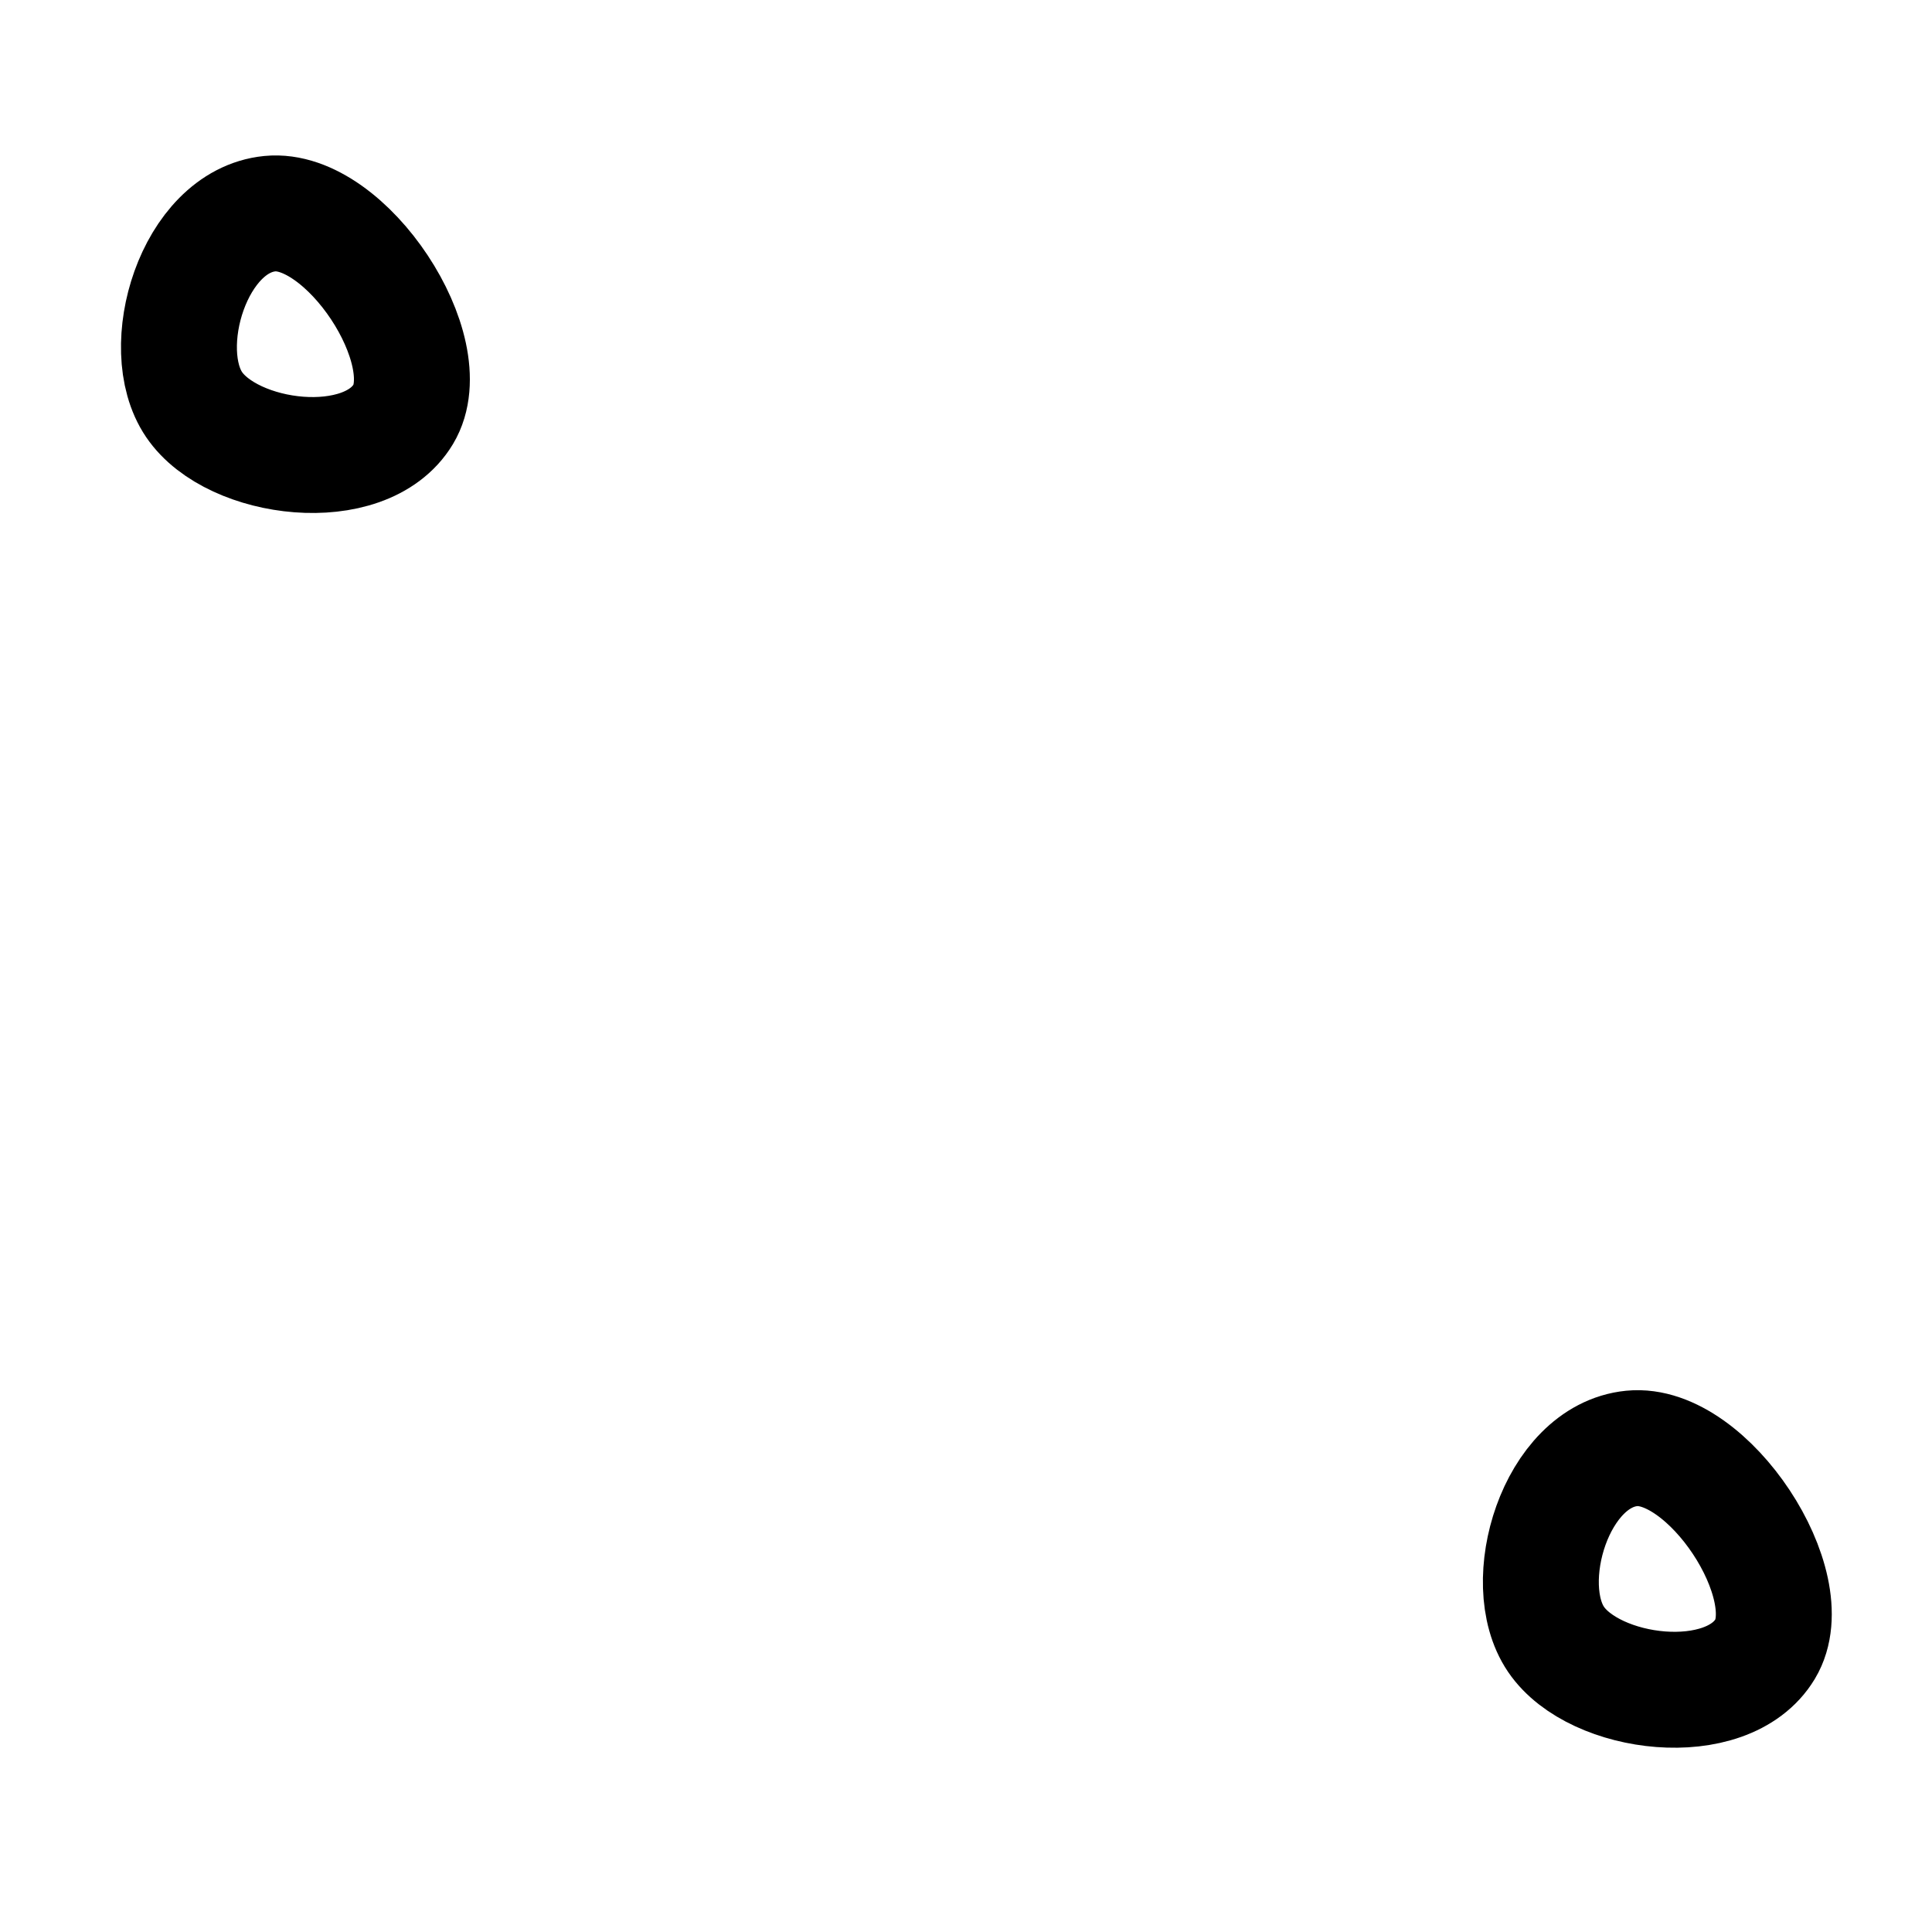
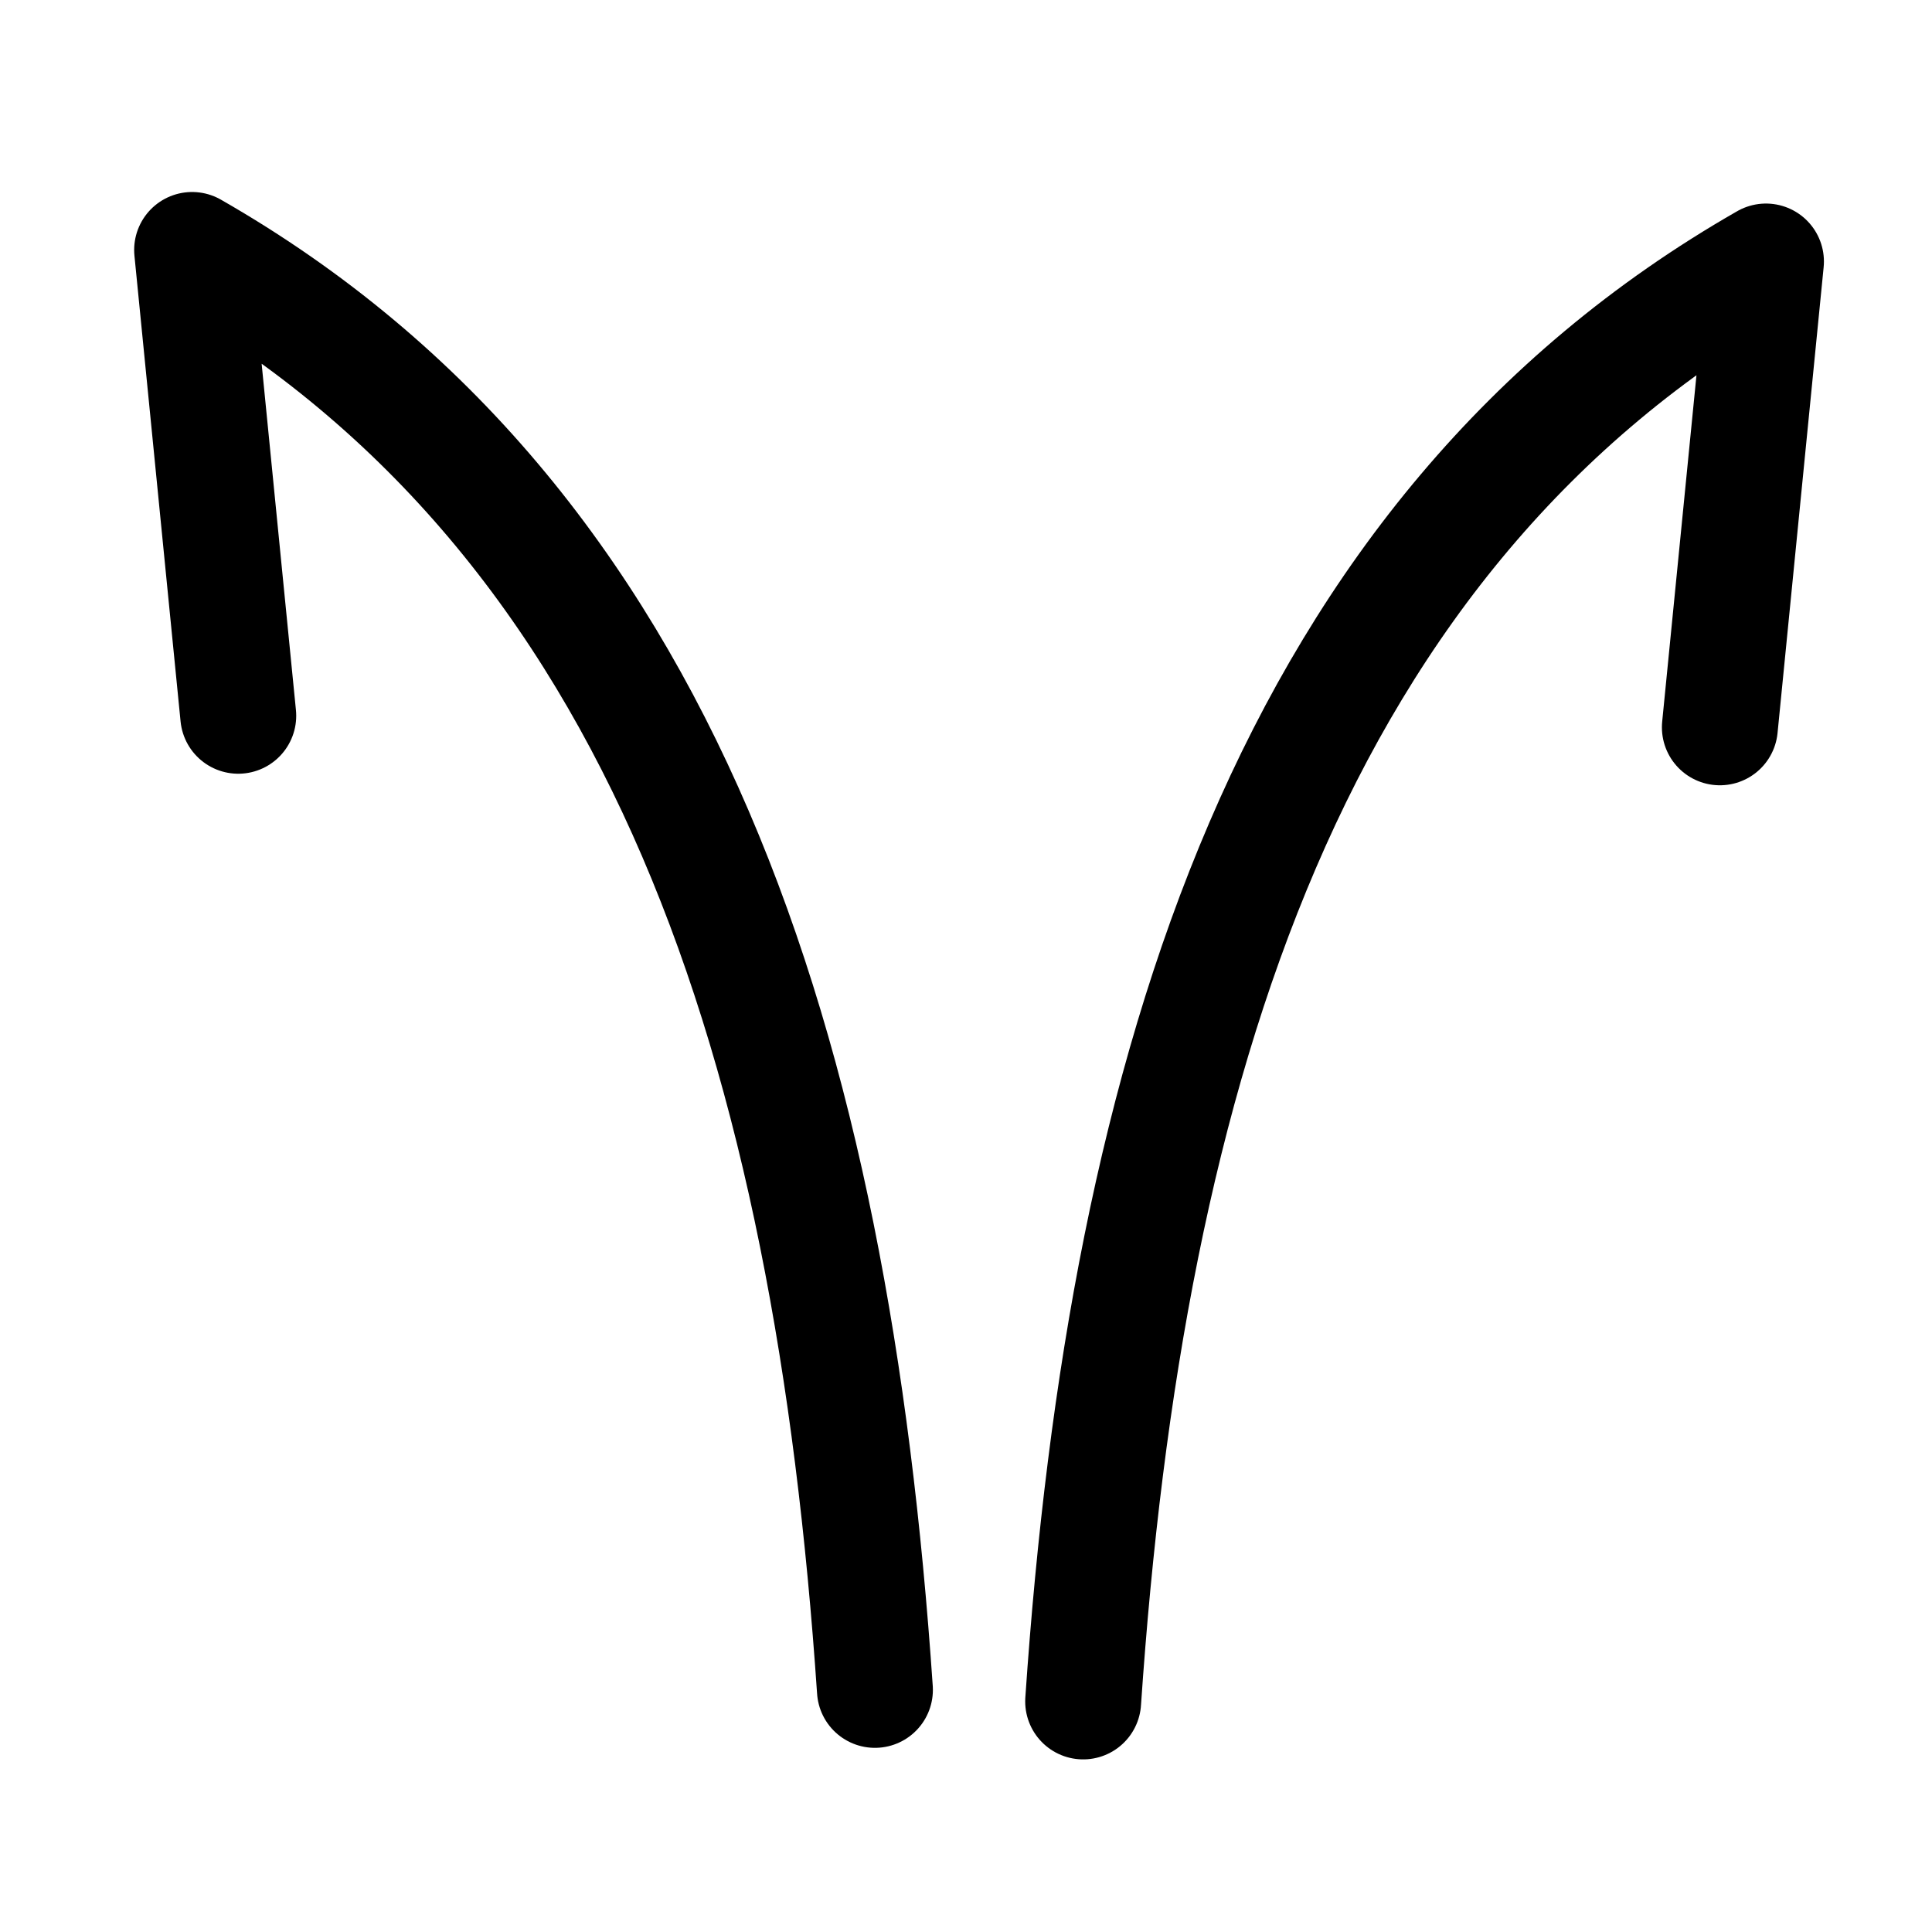
<svg xmlns="http://www.w3.org/2000/svg" width="50mm" height="50mm" viewBox="0 0 50 50" version="1.1" id="svg5">
  <defs id="defs2" />
  <g id="layer1">
-     <path style="fill:none;stroke:#000000;stroke-width:3;stroke-linecap:round;stroke-linejoin:round;stroke-dasharray:none;paint-order:fill markers stroke;stop-color:#000000" d="M 6.983,5.53 C 5.013,5.725 4.029,9.003 5.023,10.47 6.017,11.937 9.449,12.365 10.436,10.722 11.422,9.079 8.954,5.335 6.983,5.53 Z" id="path14480" />
-     <path style="fill:none;stroke:#000000;stroke-width:3;stroke-linecap:round;stroke-linejoin:round;stroke-dasharray:none;paint-order:fill markers stroke;stop-color:#000000" d="m 42.23,37.485 c -1.97,0.195 -2.955,3.473 -1.961,4.94 0.994,1.467 4.427,1.895 5.413,0.252 0.986,-1.643 -1.482,-5.387 -3.452,-5.192 z" id="path14480-3" />
+     <path style="fill:none;stroke:#000000;stroke-width:3;stroke-linecap:round;stroke-linejoin:round;stroke-dasharray:none;paint-order:fill markers stroke;stop-color:#000000" d="M 6.166,18.524 4.972,6.469 C 17.266,13.506 21.525,27.3 22.643,43.734" id="path2669-3" />
+     <path style="fill:none;stroke:#000000;stroke-width:3;stroke-linecap:round;stroke-linejoin:round;stroke-dasharray:none;paint-order:fill markers stroke;stop-color:#000000" d="M 44.51,18.823 45.703,6.768 C 33.409,13.806 29.15,27.599 28.032,44.033" id="path2669-3-3" />
  </g>
</svg>
